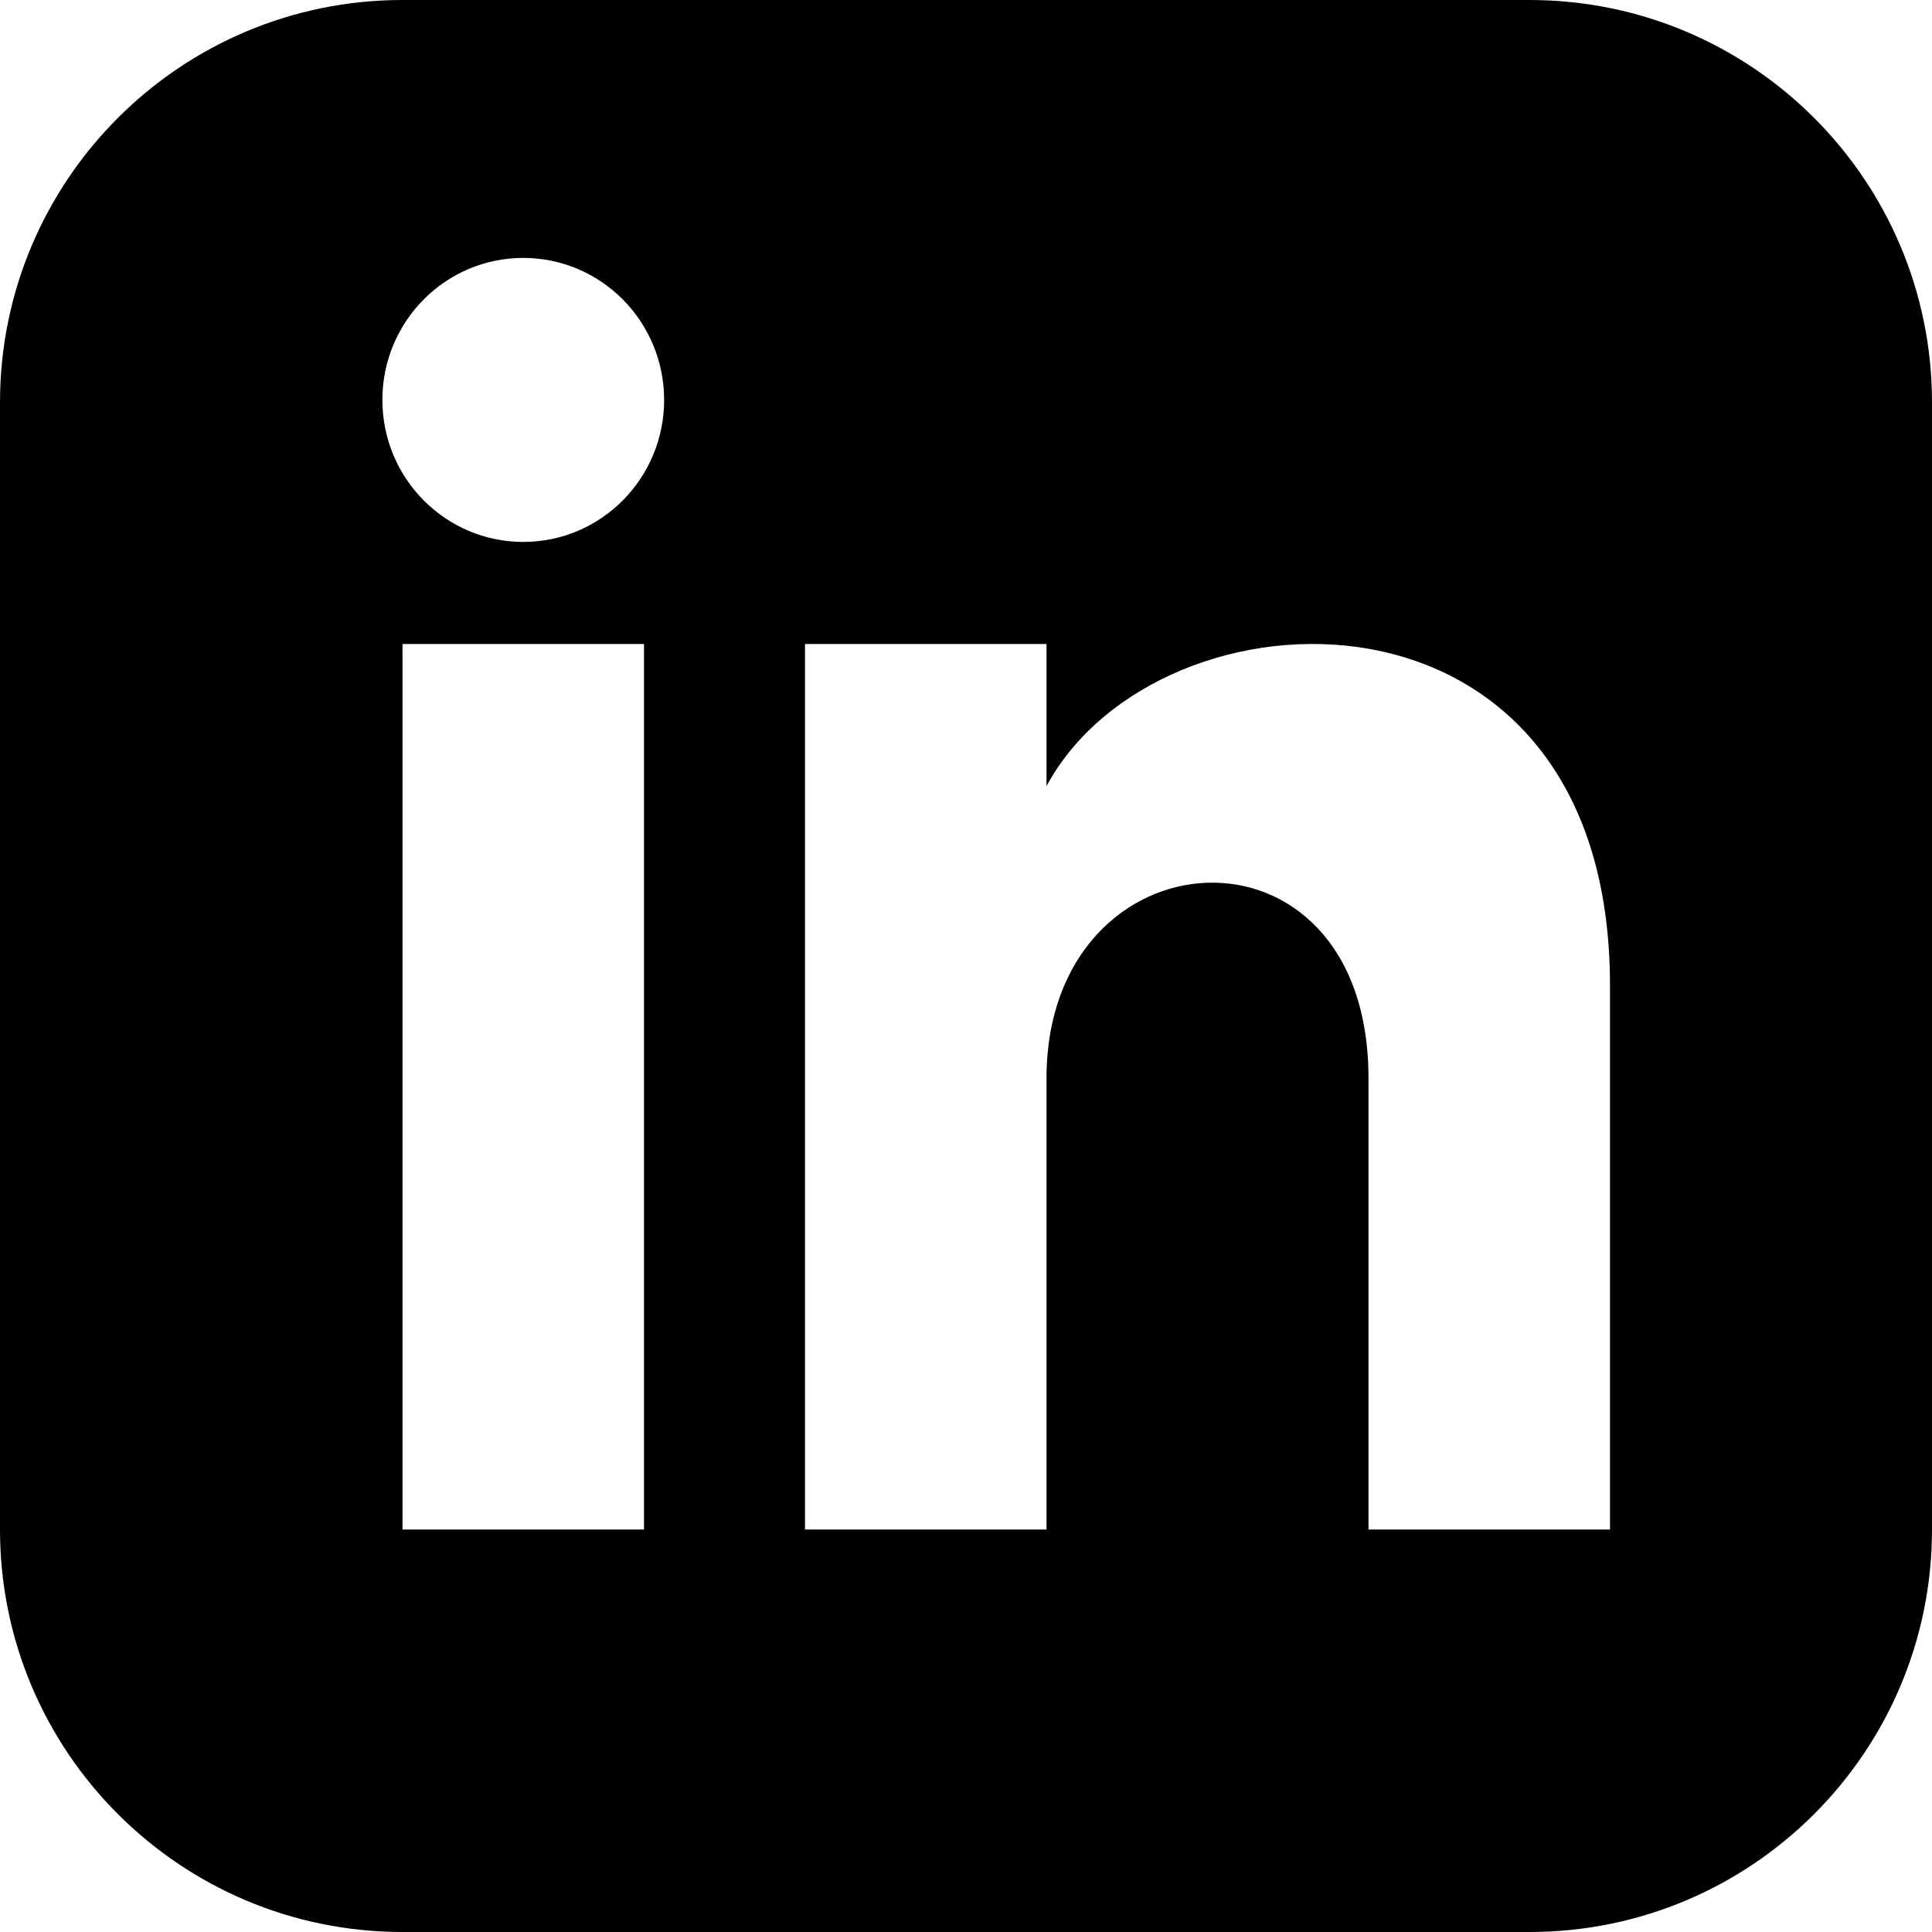
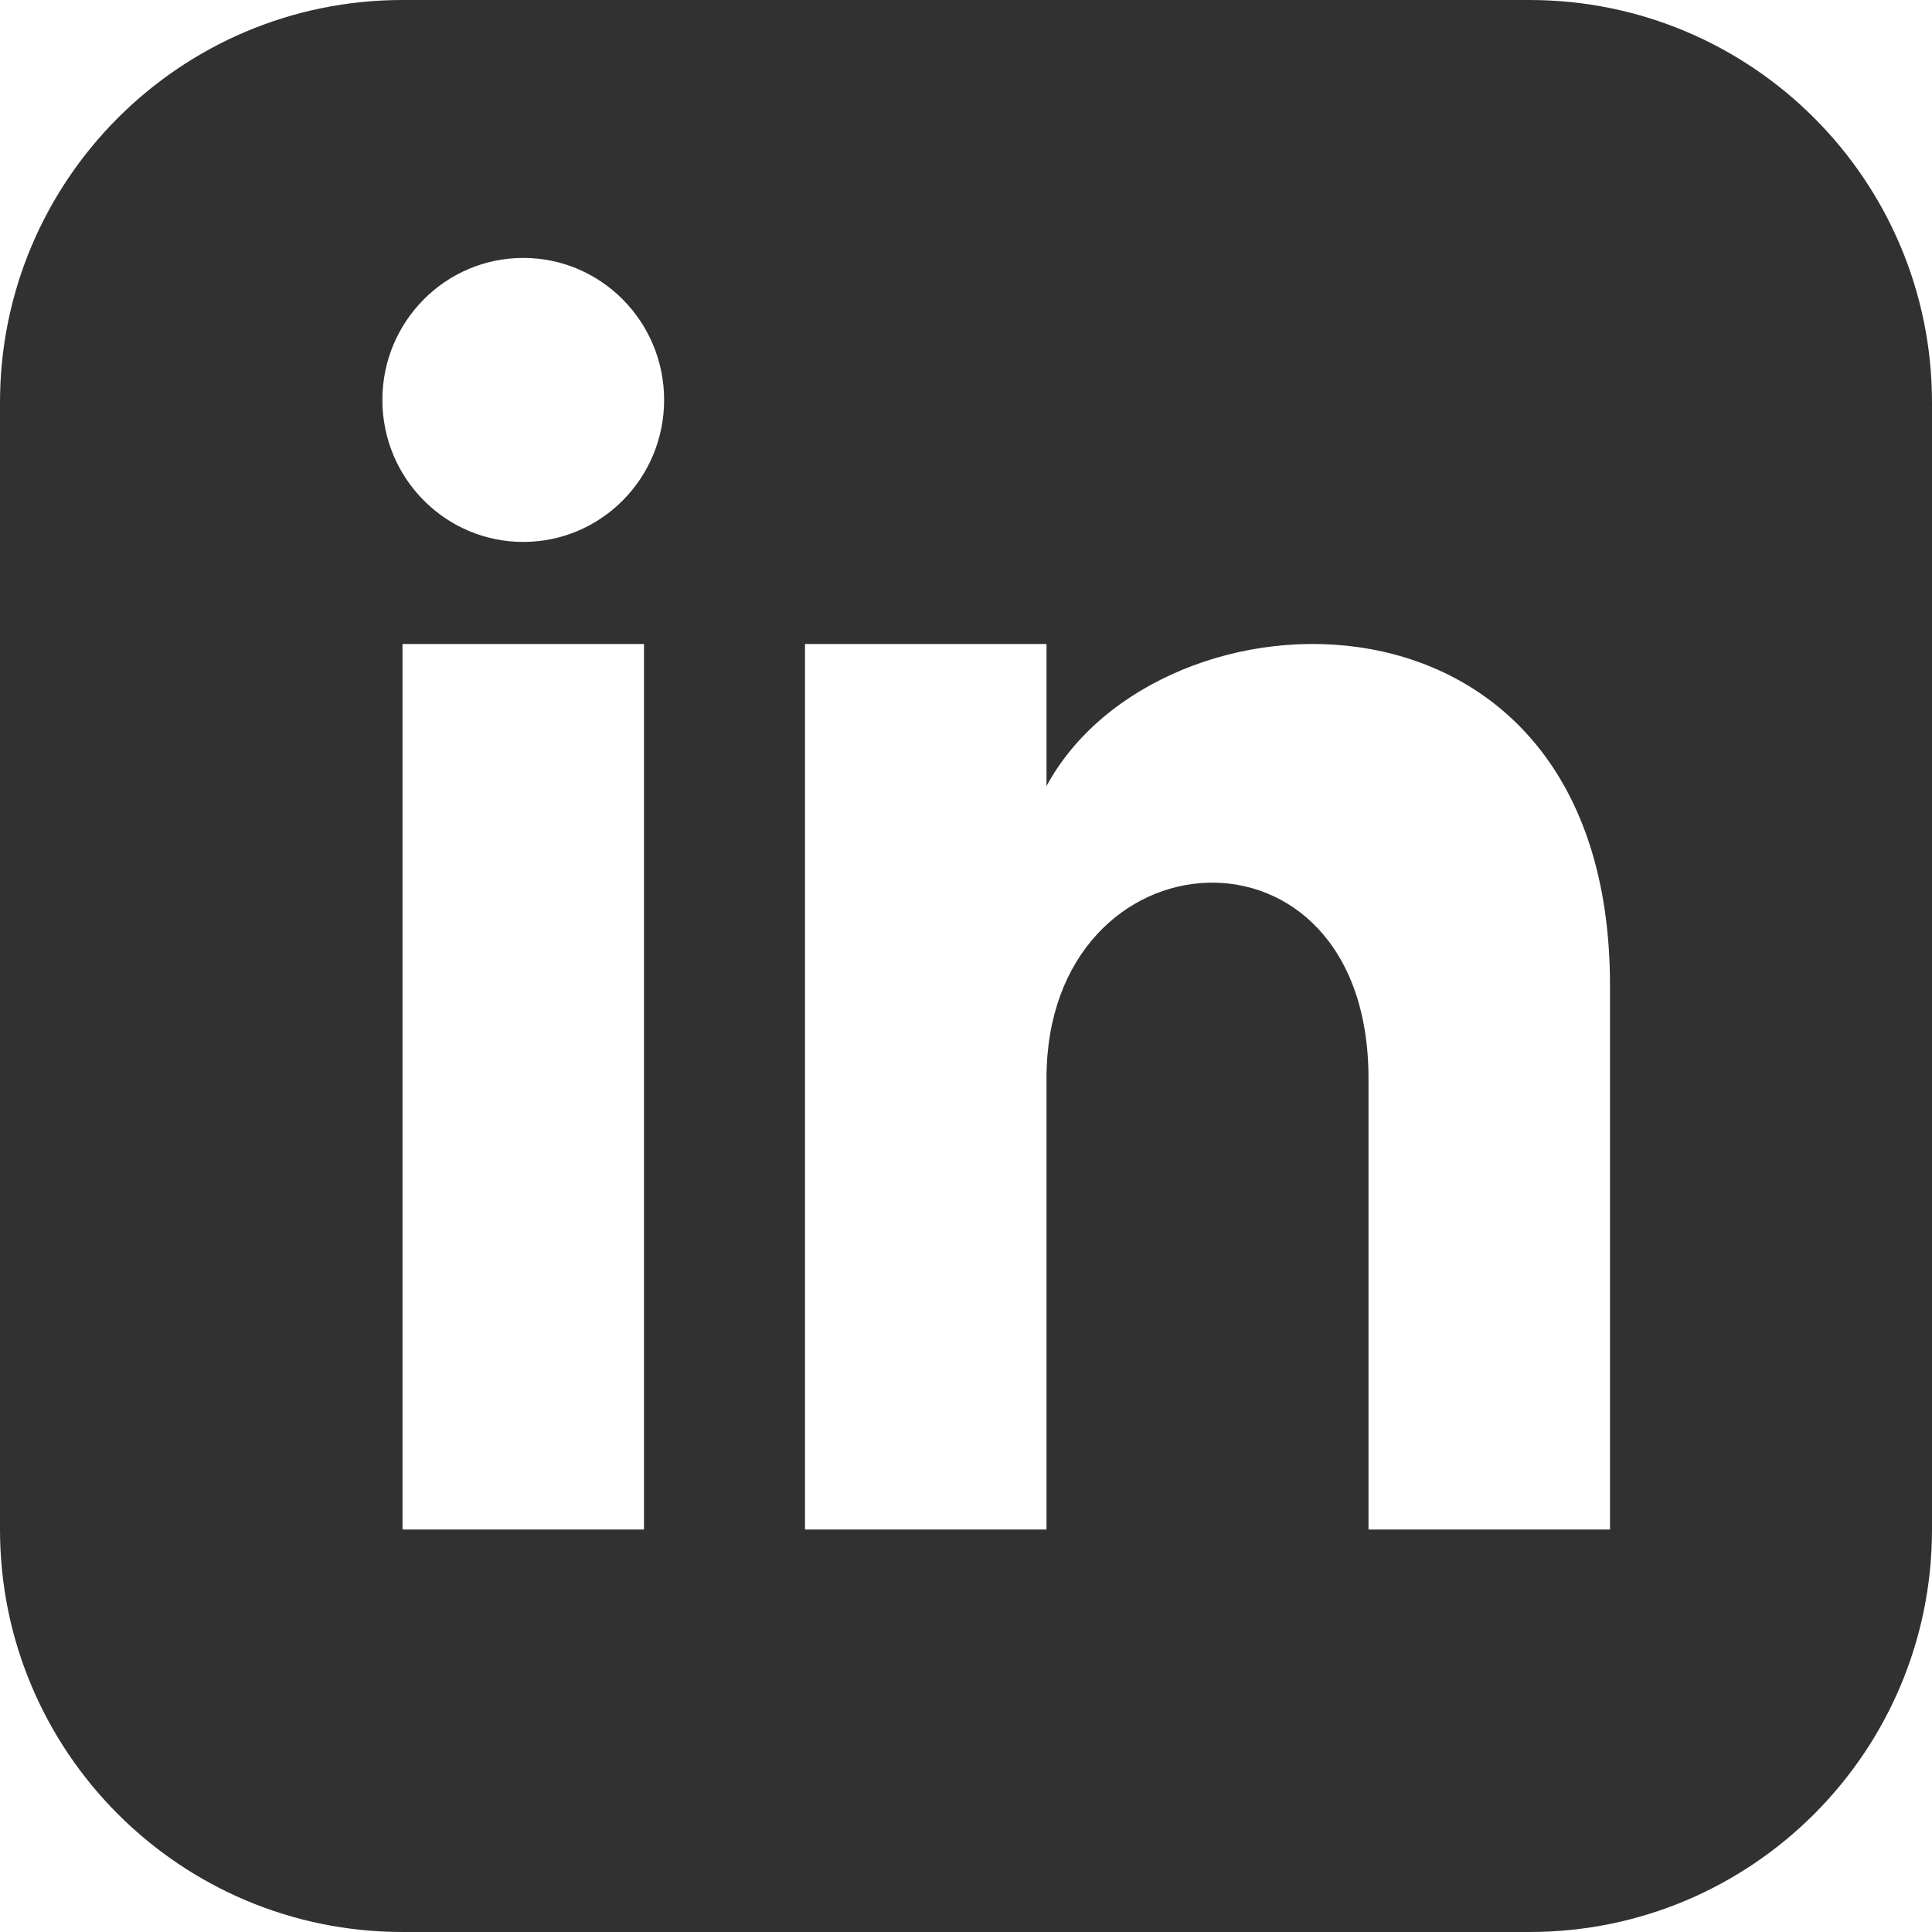
<svg xmlns="http://www.w3.org/2000/svg" width="24" height="24" viewBox="0 0 24 24">
-   <path d="M19 0h-14c-2.761 0-5 2.239-5 5v14c0 2.761 2.239 5 5 5h14c2.762 0 5-2.239 5-5v-14c0-2.761-2.238-5-5-5zm-11 19h-3v-11h3v11zm-1.5-12.268c-.966 0-1.75-.79-1.75-1.764s.784-1.764 1.75-1.764 1.75.79 1.75 1.764-.783 1.764-1.75 1.764zm13.5 12.268h-3v-5.604c0-3.368-4-3.113-4 0v5.604h-3v-11h3v1.765c1.396-2.586 7-2.777 7 2.476v6.759z" />
+   <path fill="#313131" d="M19 0h-14c-2.761 0-5 2.239-5 5v14c0 2.761 2.239 5 5 5h14c2.762 0 5-2.239 5-5v-14c0-2.761-2.238-5-5-5zm-11 19h-3v-11h3v11zm-1.5-12.268c-.966 0-1.75-.79-1.75-1.764s.784-1.764 1.75-1.764 1.75.79 1.75 1.764-.783 1.764-1.75 1.764zm13.5 12.268h-3v-5.604c0-3.368-4-3.113-4 0v5.604h-3v-11h3v1.765c1.396-2.586 7-2.777 7 2.476v6.759z" />
</svg>
